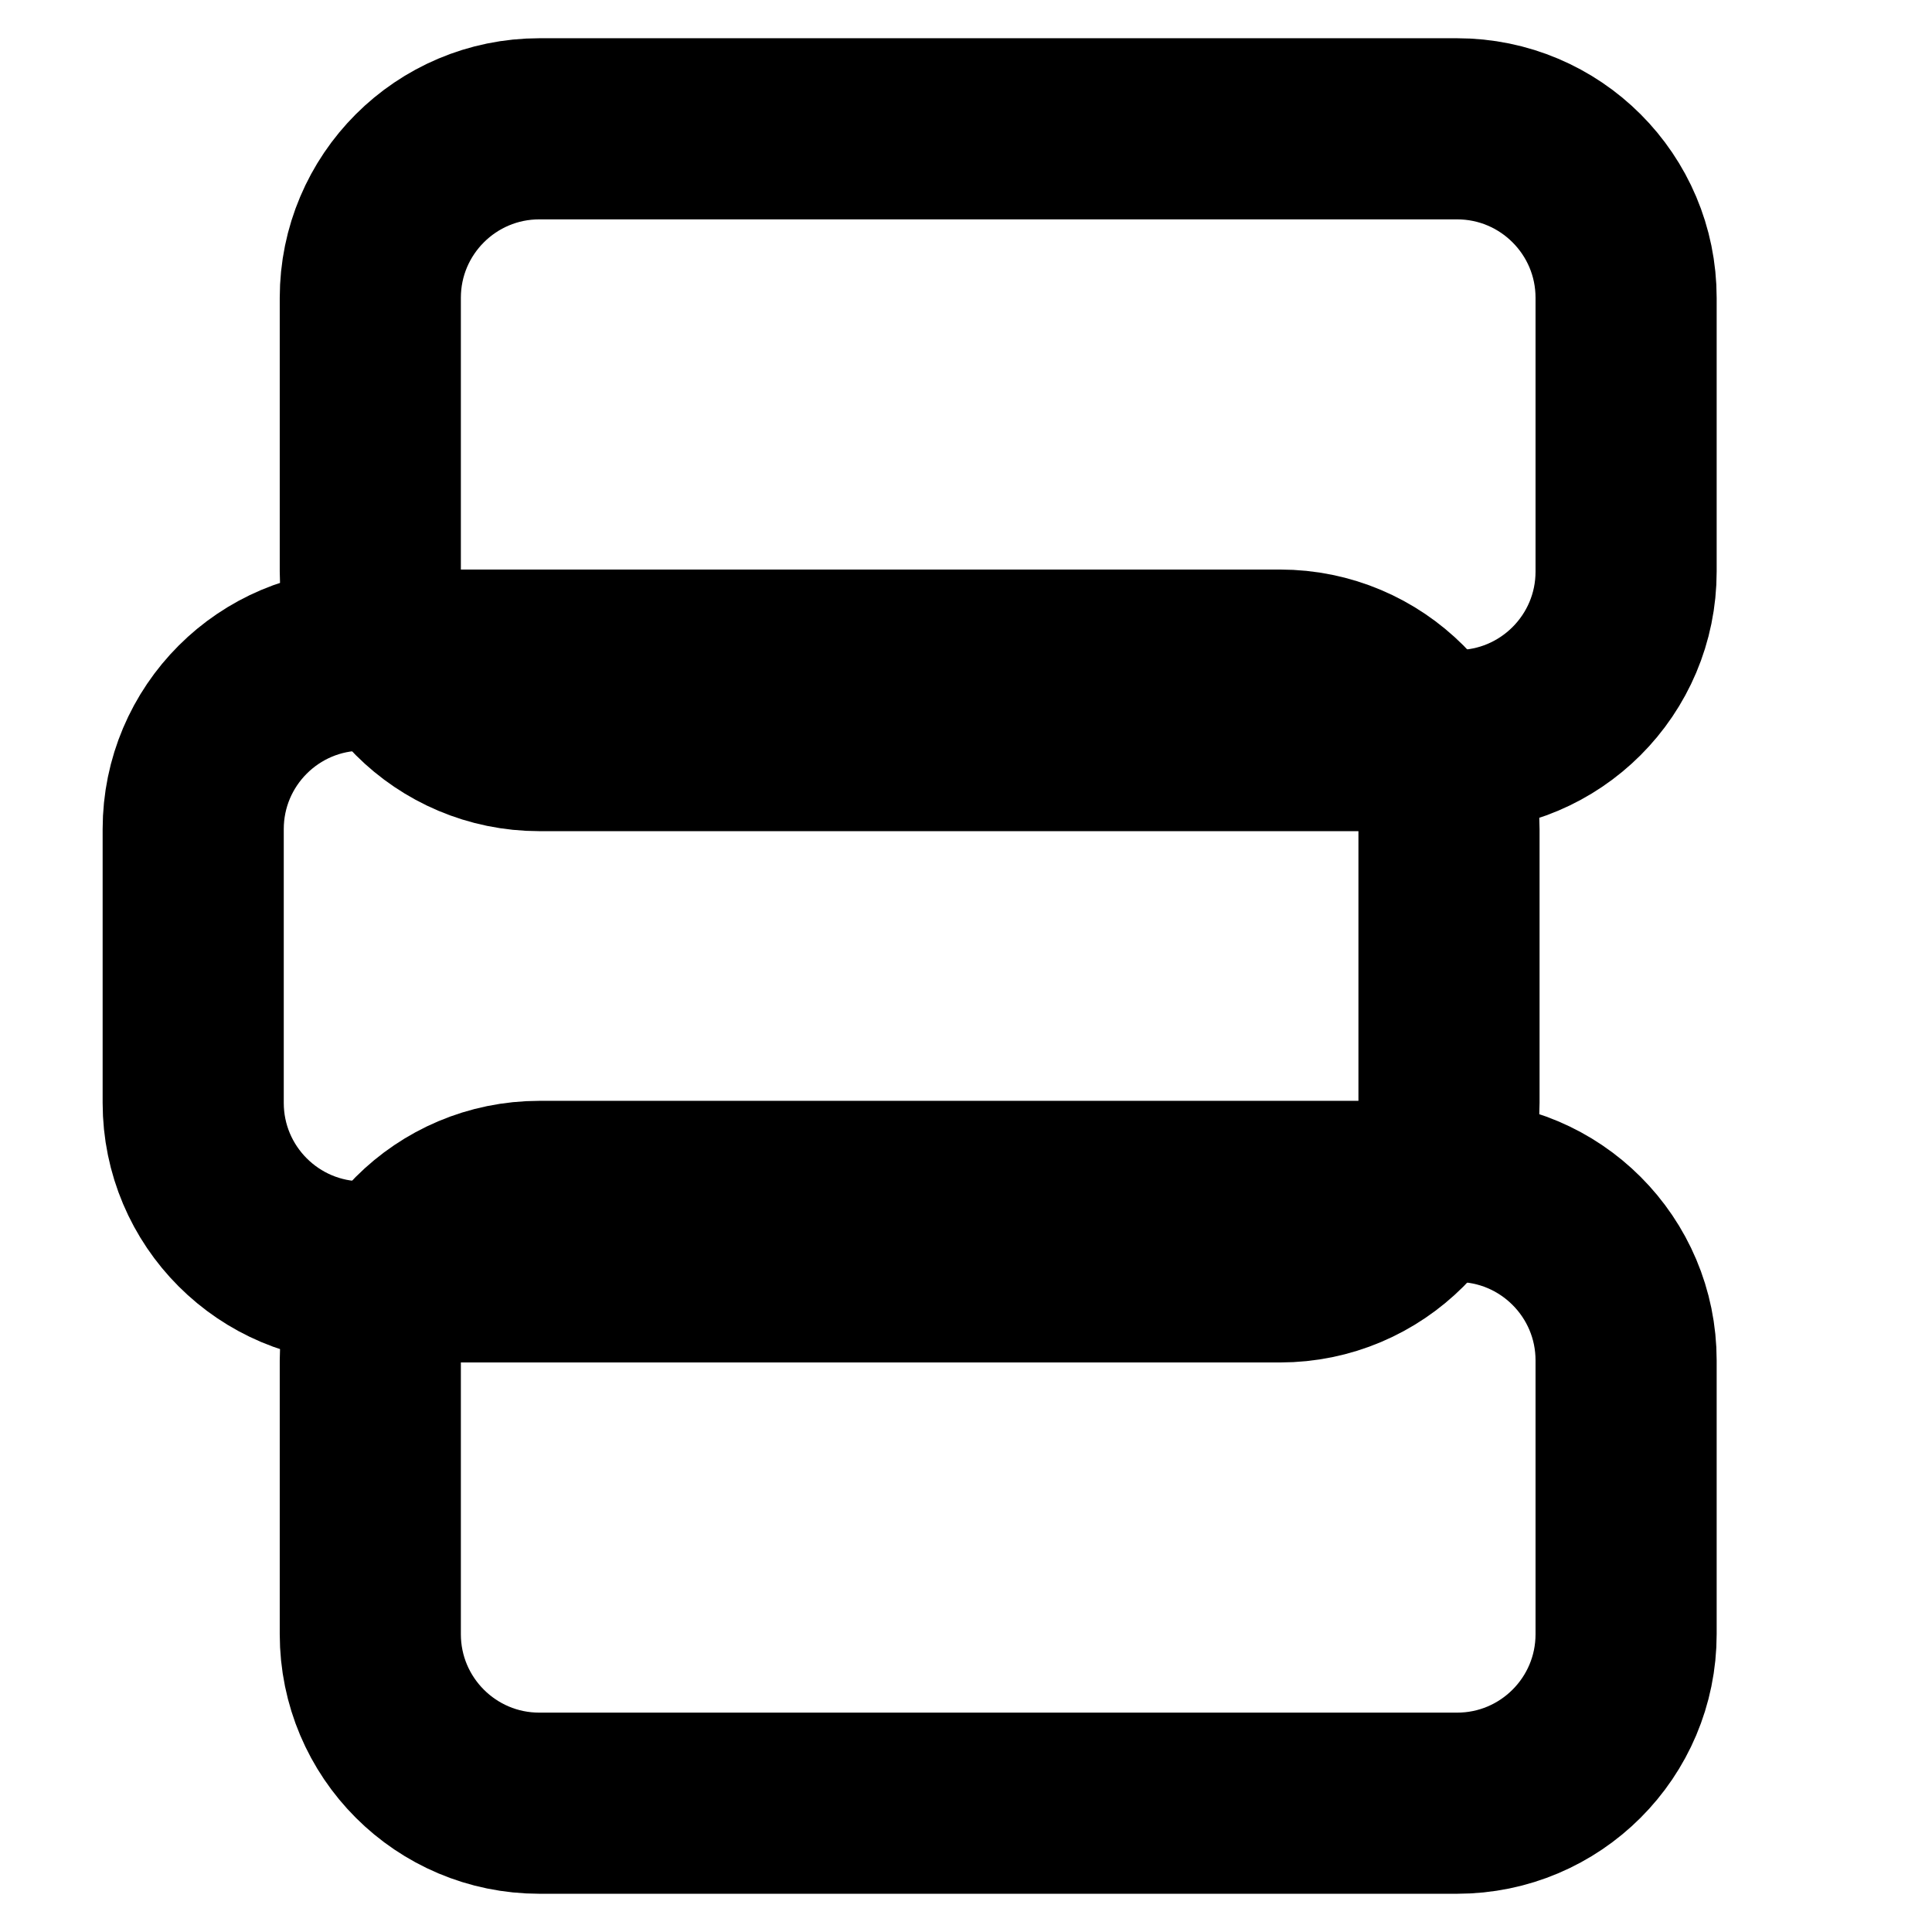
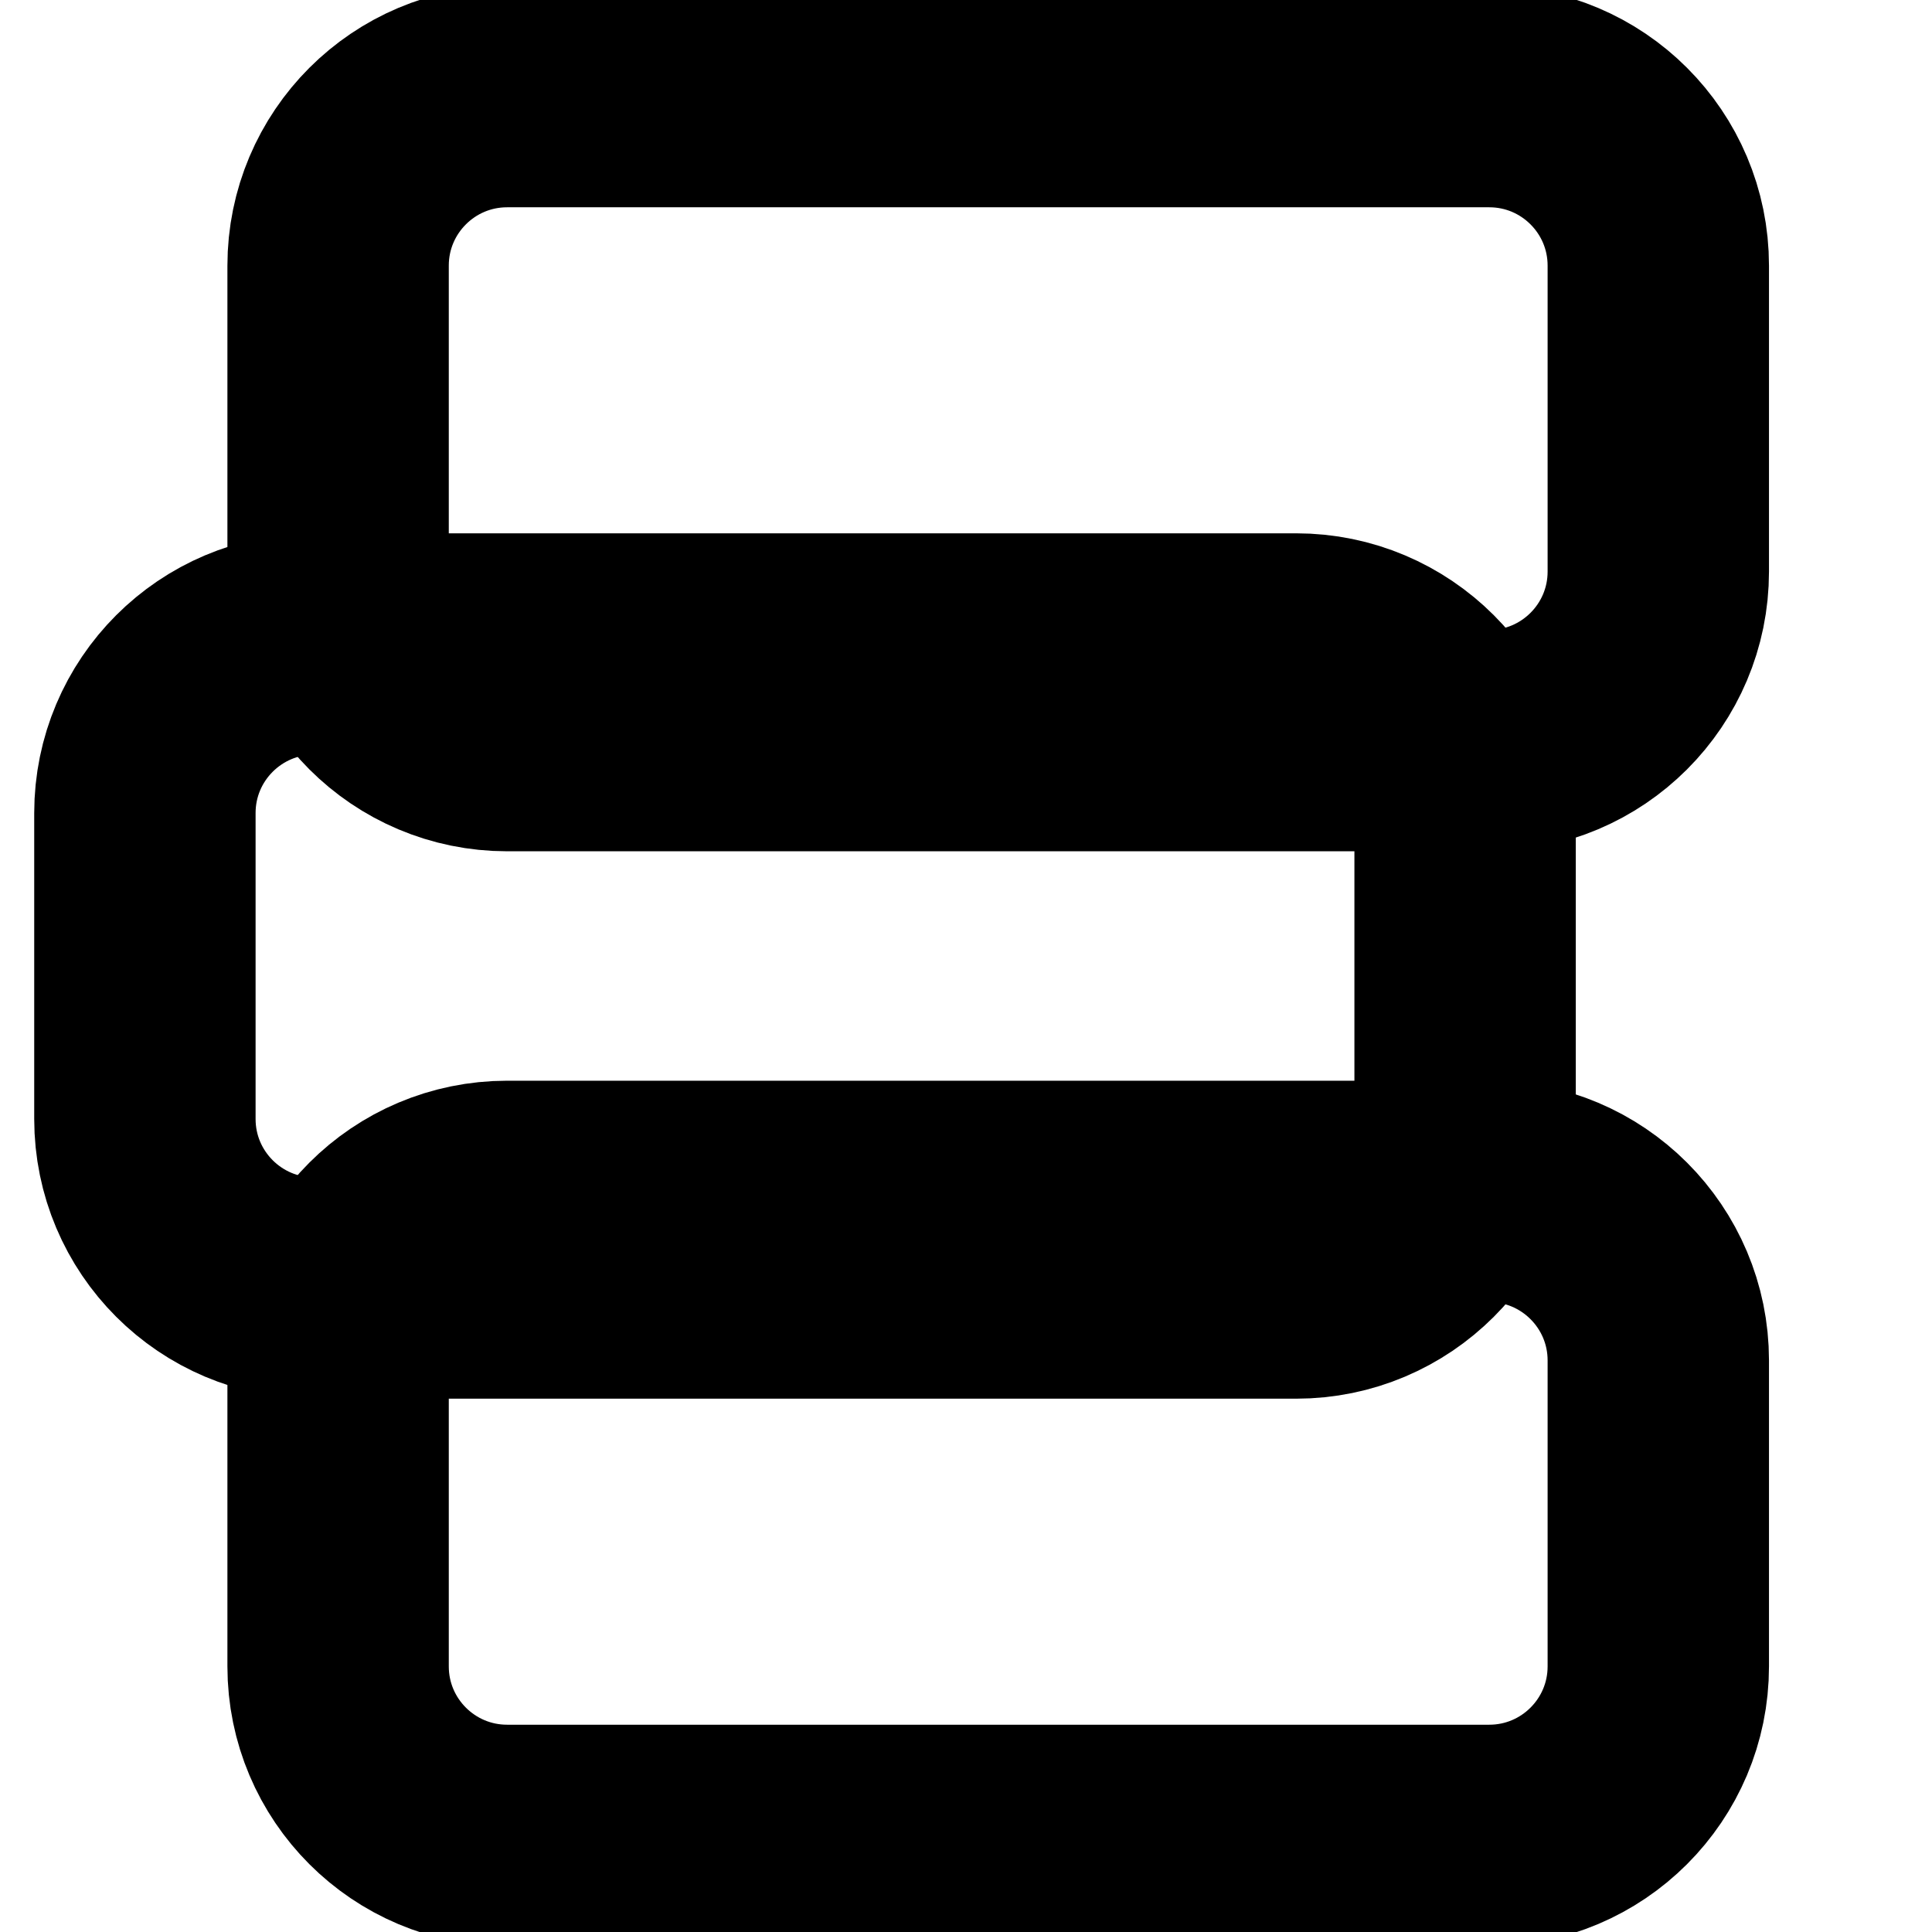
- <svg xmlns="http://www.w3.org/2000/svg" viewBox="0 0 24 24" fill="none" stroke="currentColor" stroke-width="2.25" stroke-linecap="round" stroke-linejoin="round" aria-hidden="true">
-   <rect x="4.6" y="1.6" width="15.6" height="7.6" rx="2.1" />
-   <rect x="2.4" y="8.2" width="15.6" height="7.6" rx="2.1" />
-   <rect x="4.6" y="14.8" width="15.6" height="7.6" rx="2.1" />
+ <svg xmlns="http://www.w3.org/2000/svg" viewBox="0 0 24 24" fill="none" stroke="currentColor" stroke-width="2.75" stroke-linecap="round" stroke-linejoin="round" aria-hidden="true">
+   <rect x="4.2" y="1.2" width="16.4" height="8" rx="2.1" />
+   <rect x="1.8" y="8" width="16.4" height="8" rx="2.1" />
+   <rect x="4.2" y="14.8" width="16.4" height="8" rx="2.1" />
</svg>
